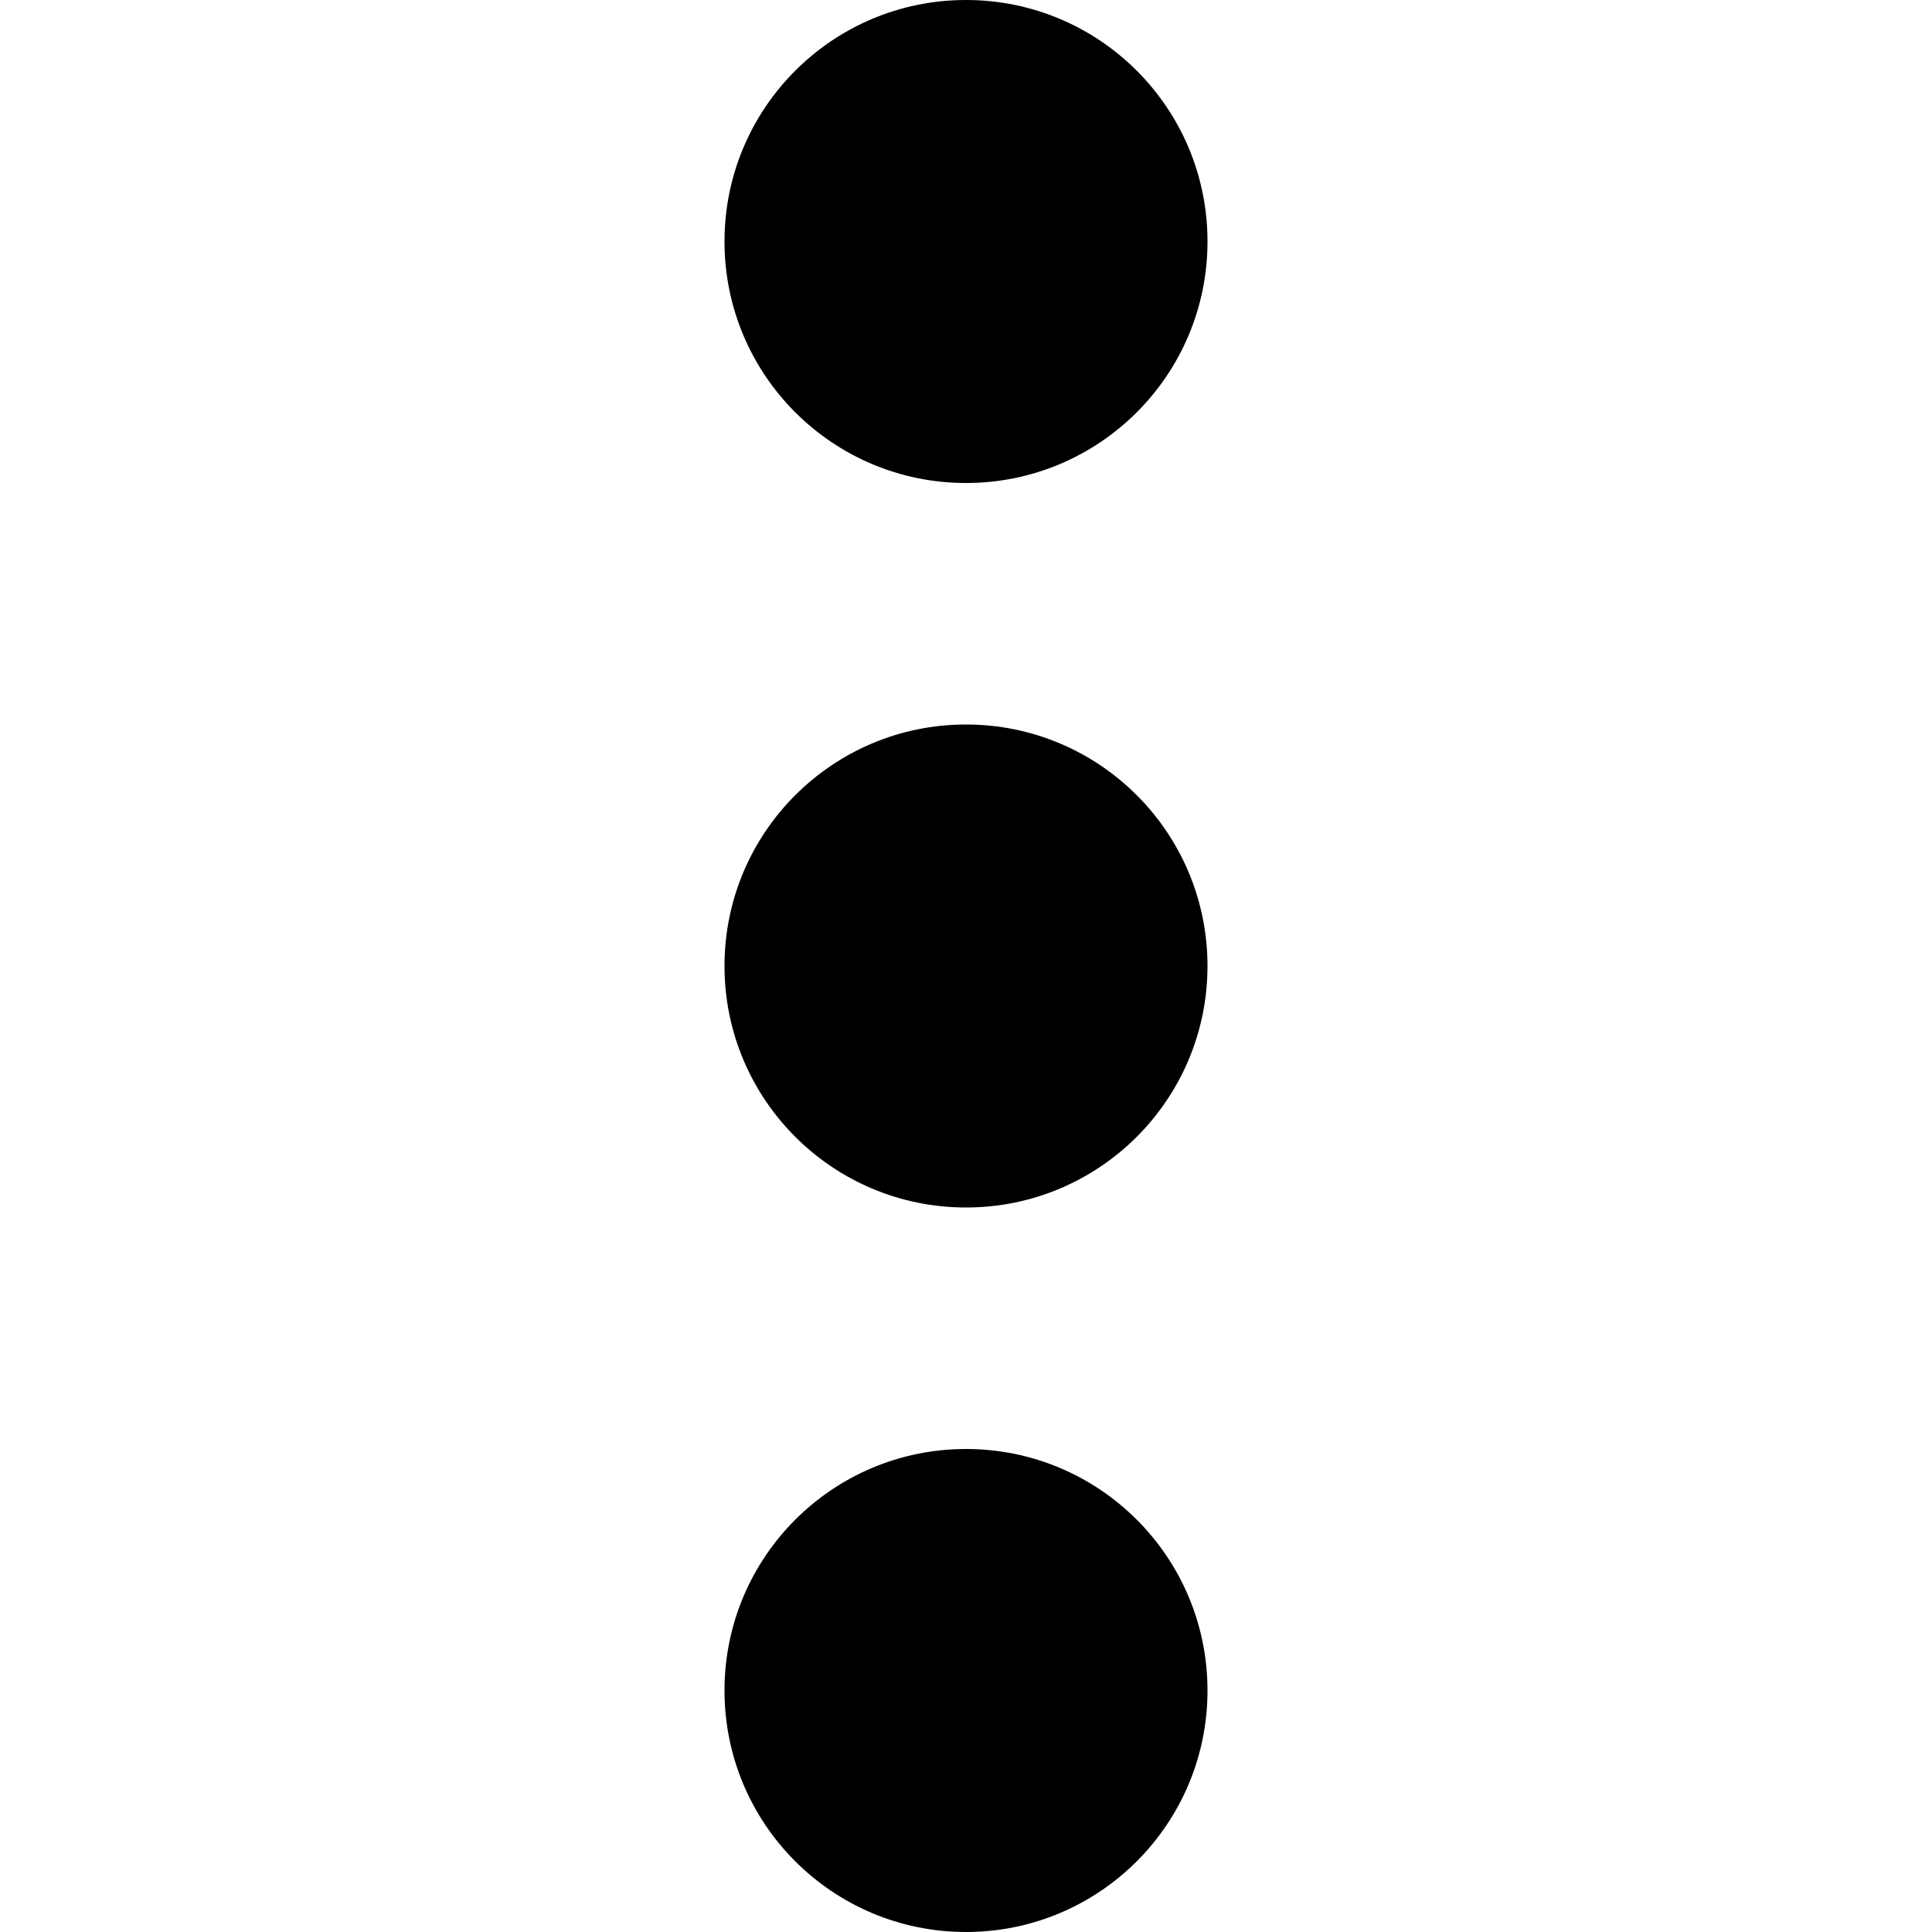
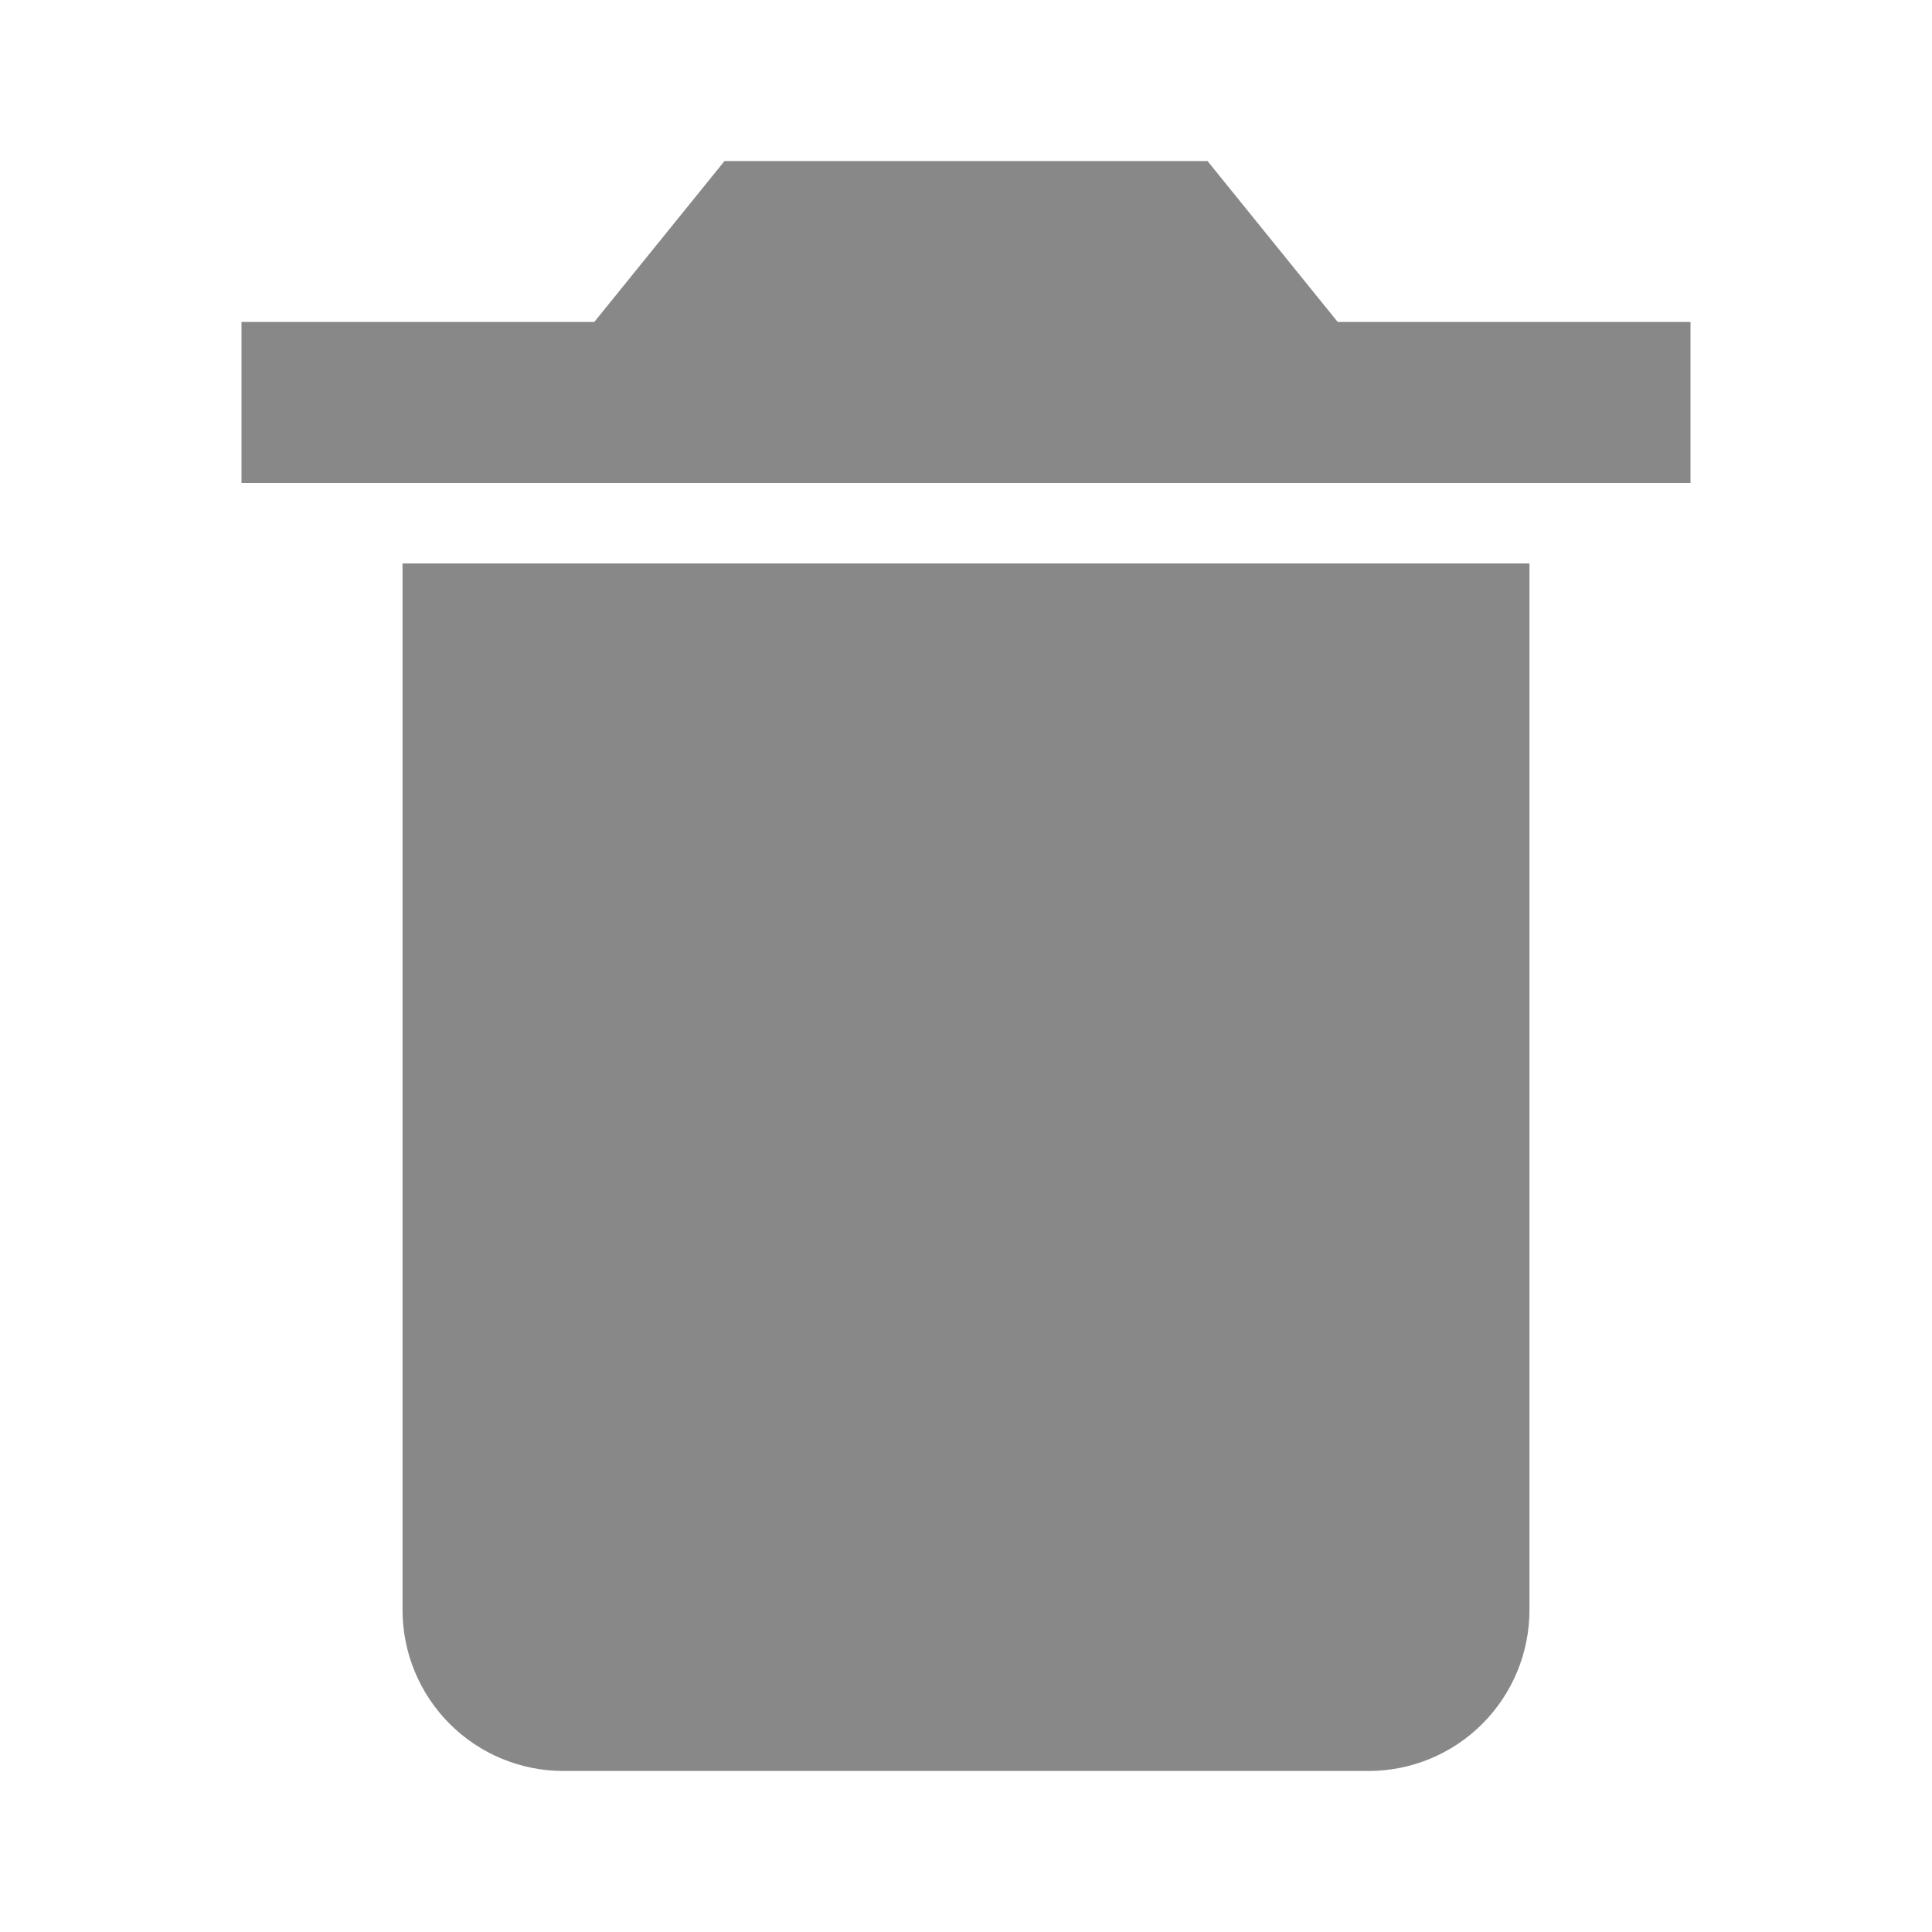
- <svg xmlns="http://www.w3.org/2000/svg" width="24px" height="24px" viewBox="0 0 16 16" fill="none">
-   <g id="SVGRepo_bgCarrier" stroke-width="0" />
-   <g id="SVGRepo_tracerCarrier" stroke-linecap="round" stroke-linejoin="round" />
-   <g id="SVGRepo_iconCarrier">
-     <path d="M8 12C9.105 12 10 12.895 10 14C10 15.105 9.105 16 8 16C6.895 16 6 15.105 6 14C6 12.895 6.895 12 8 12Z" fill="#000000" />
-     <path d="M8 6C9.105 6 10 6.895 10 8C10 9.105 9.105 10 8 10C6.895 10 6 9.105 6 8C6 6.895 6.895 6 8 6Z" fill="#000000" />
-     <path d="M10 2C10 0.895 9.105 -4.82823e-08 8 0C6.895 4.82823e-08 6 0.895 6 2C6 3.105 6.895 4 8 4C9.105 4 10 3.105 10 2Z" fill="#000000" />
-   </g>
+ <svg xmlns="http://www.w3.org/2000/svg" width="20" height="20" viewBox="0 0 20 20" fill="none">
+   <path d="M5 5.833H4.167V16.666C4.167 17.108 4.342 17.532 4.655 17.845C4.967 18.158 5.391 18.333 5.833 18.333H14.167C14.609 18.333 15.033 18.158 15.345 17.845C15.658 17.532 15.833 17.108 15.833 16.666V5.833H5ZM13.848 3.333L12.5 1.667H7.5L6.152 3.333H2.5V5H17.5V3.333H13.848Z" fill="#888888" />
</svg>
